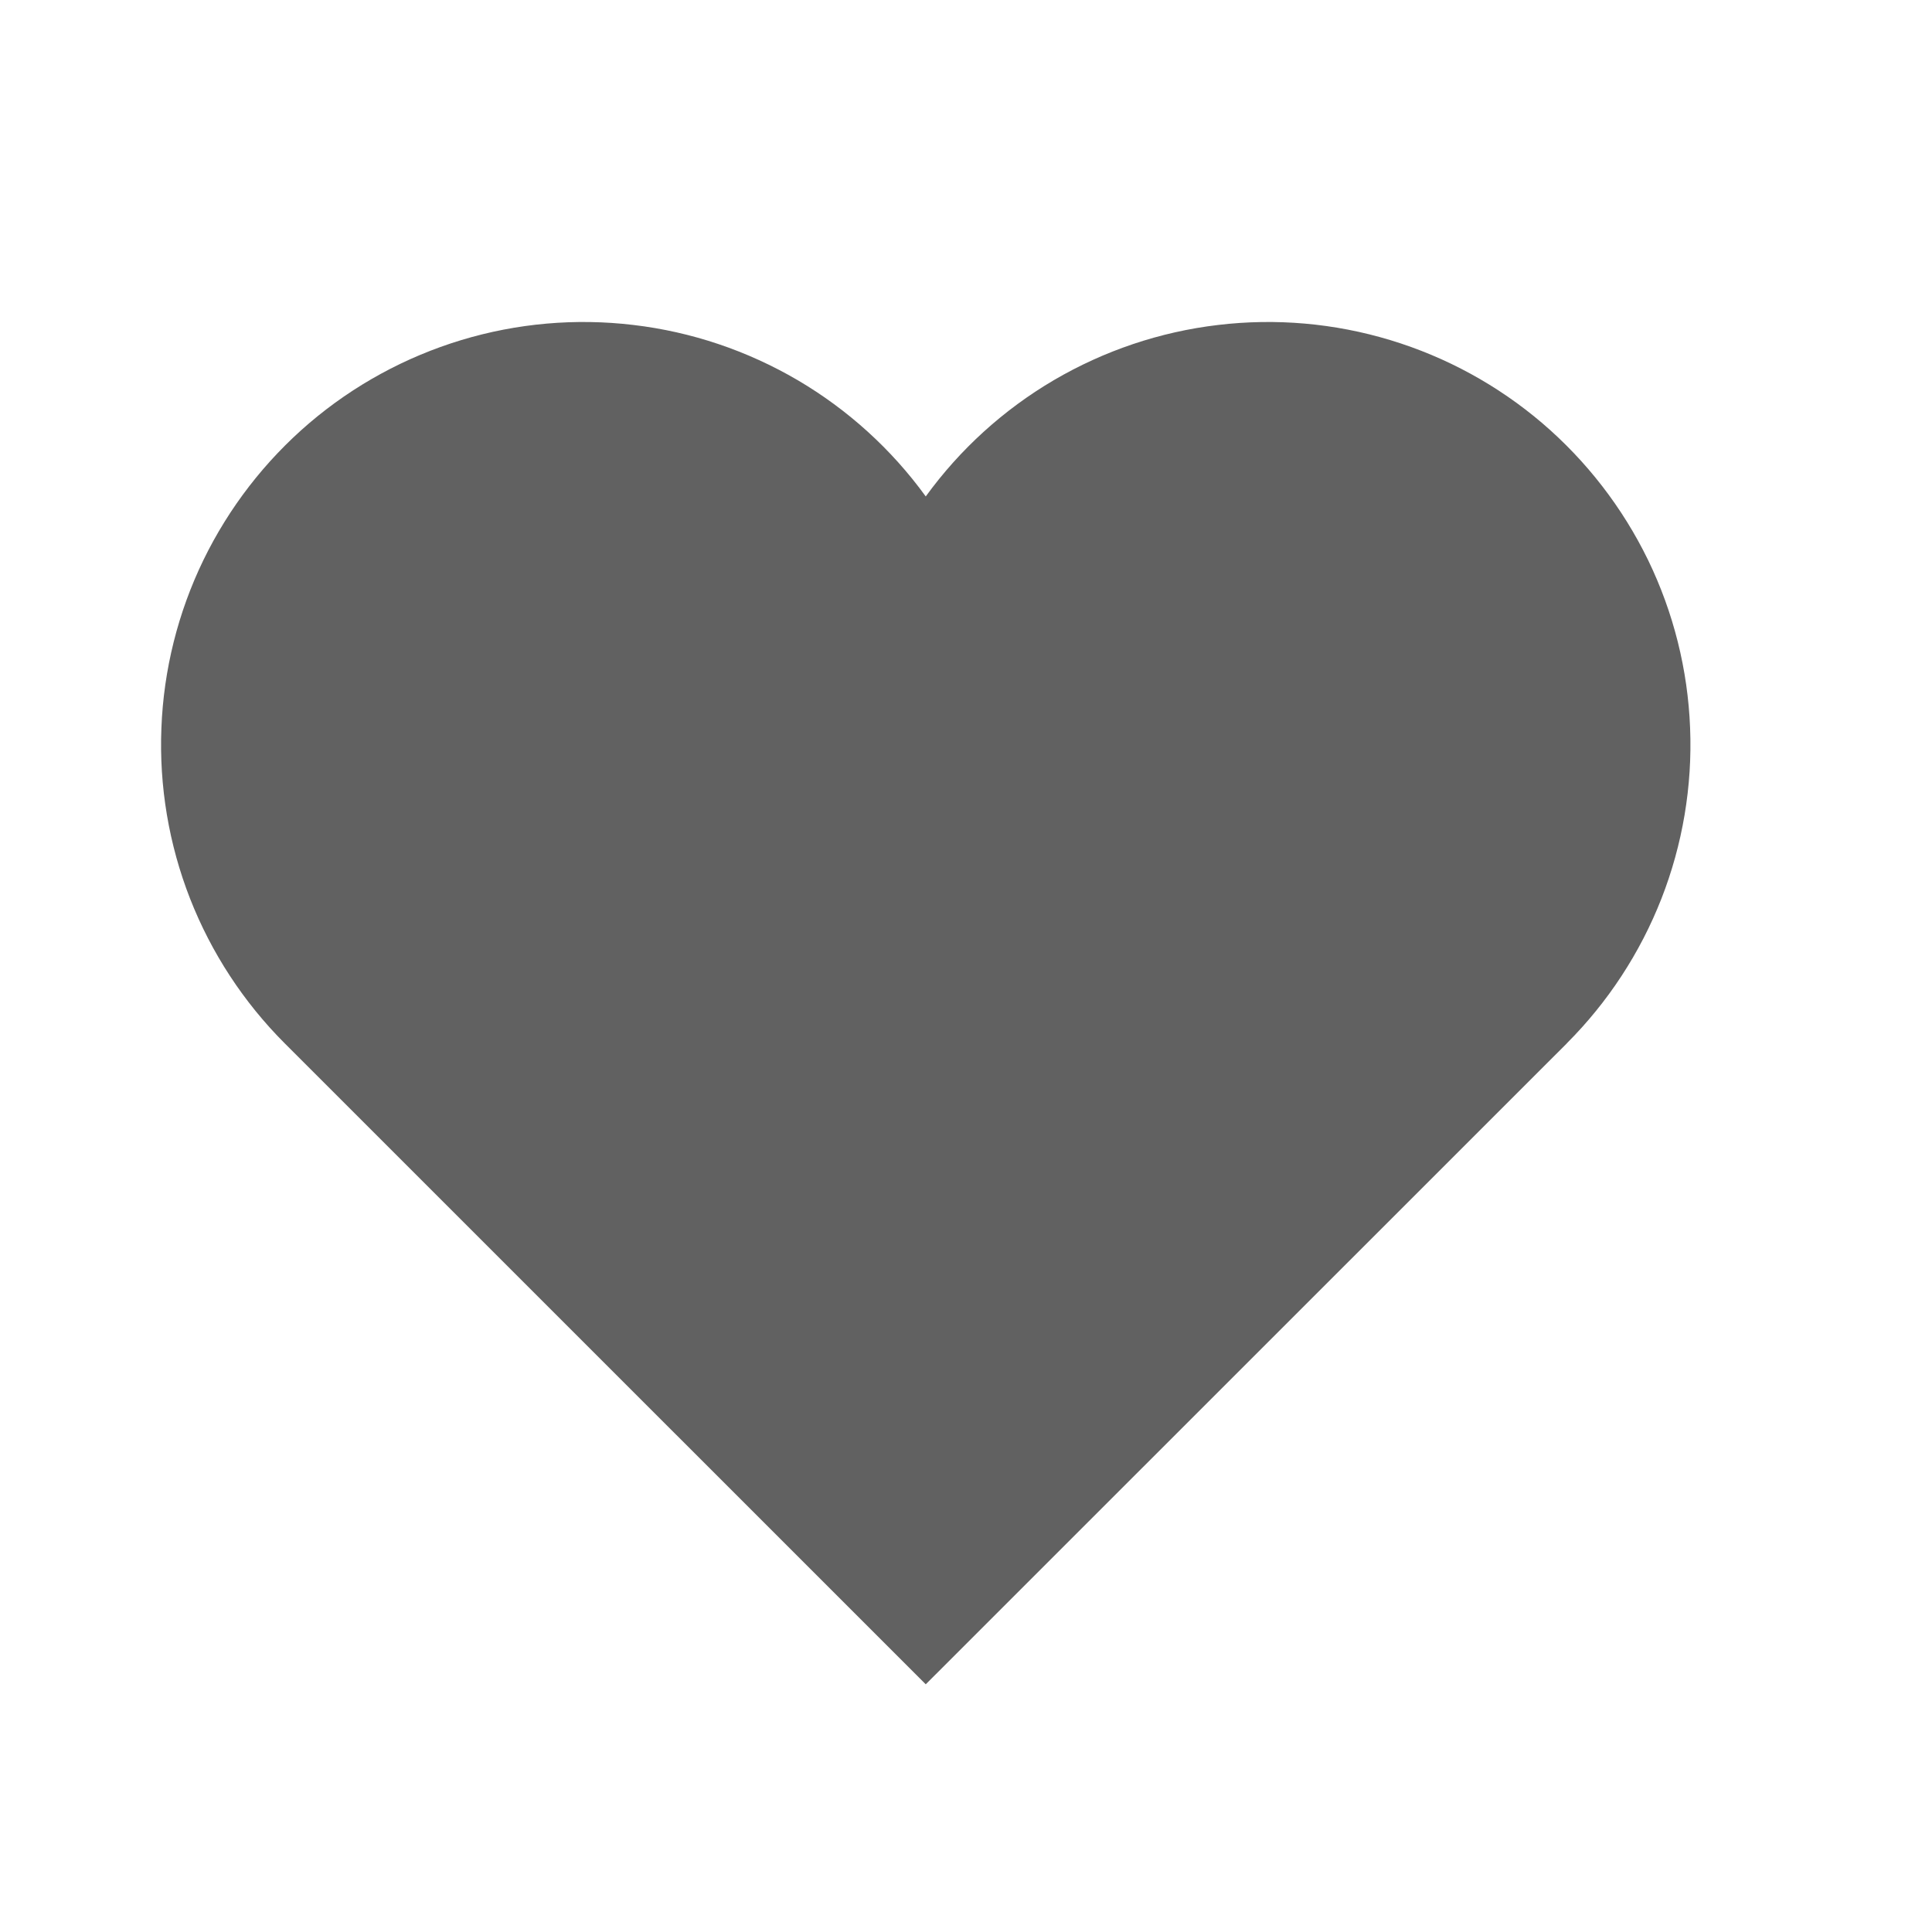
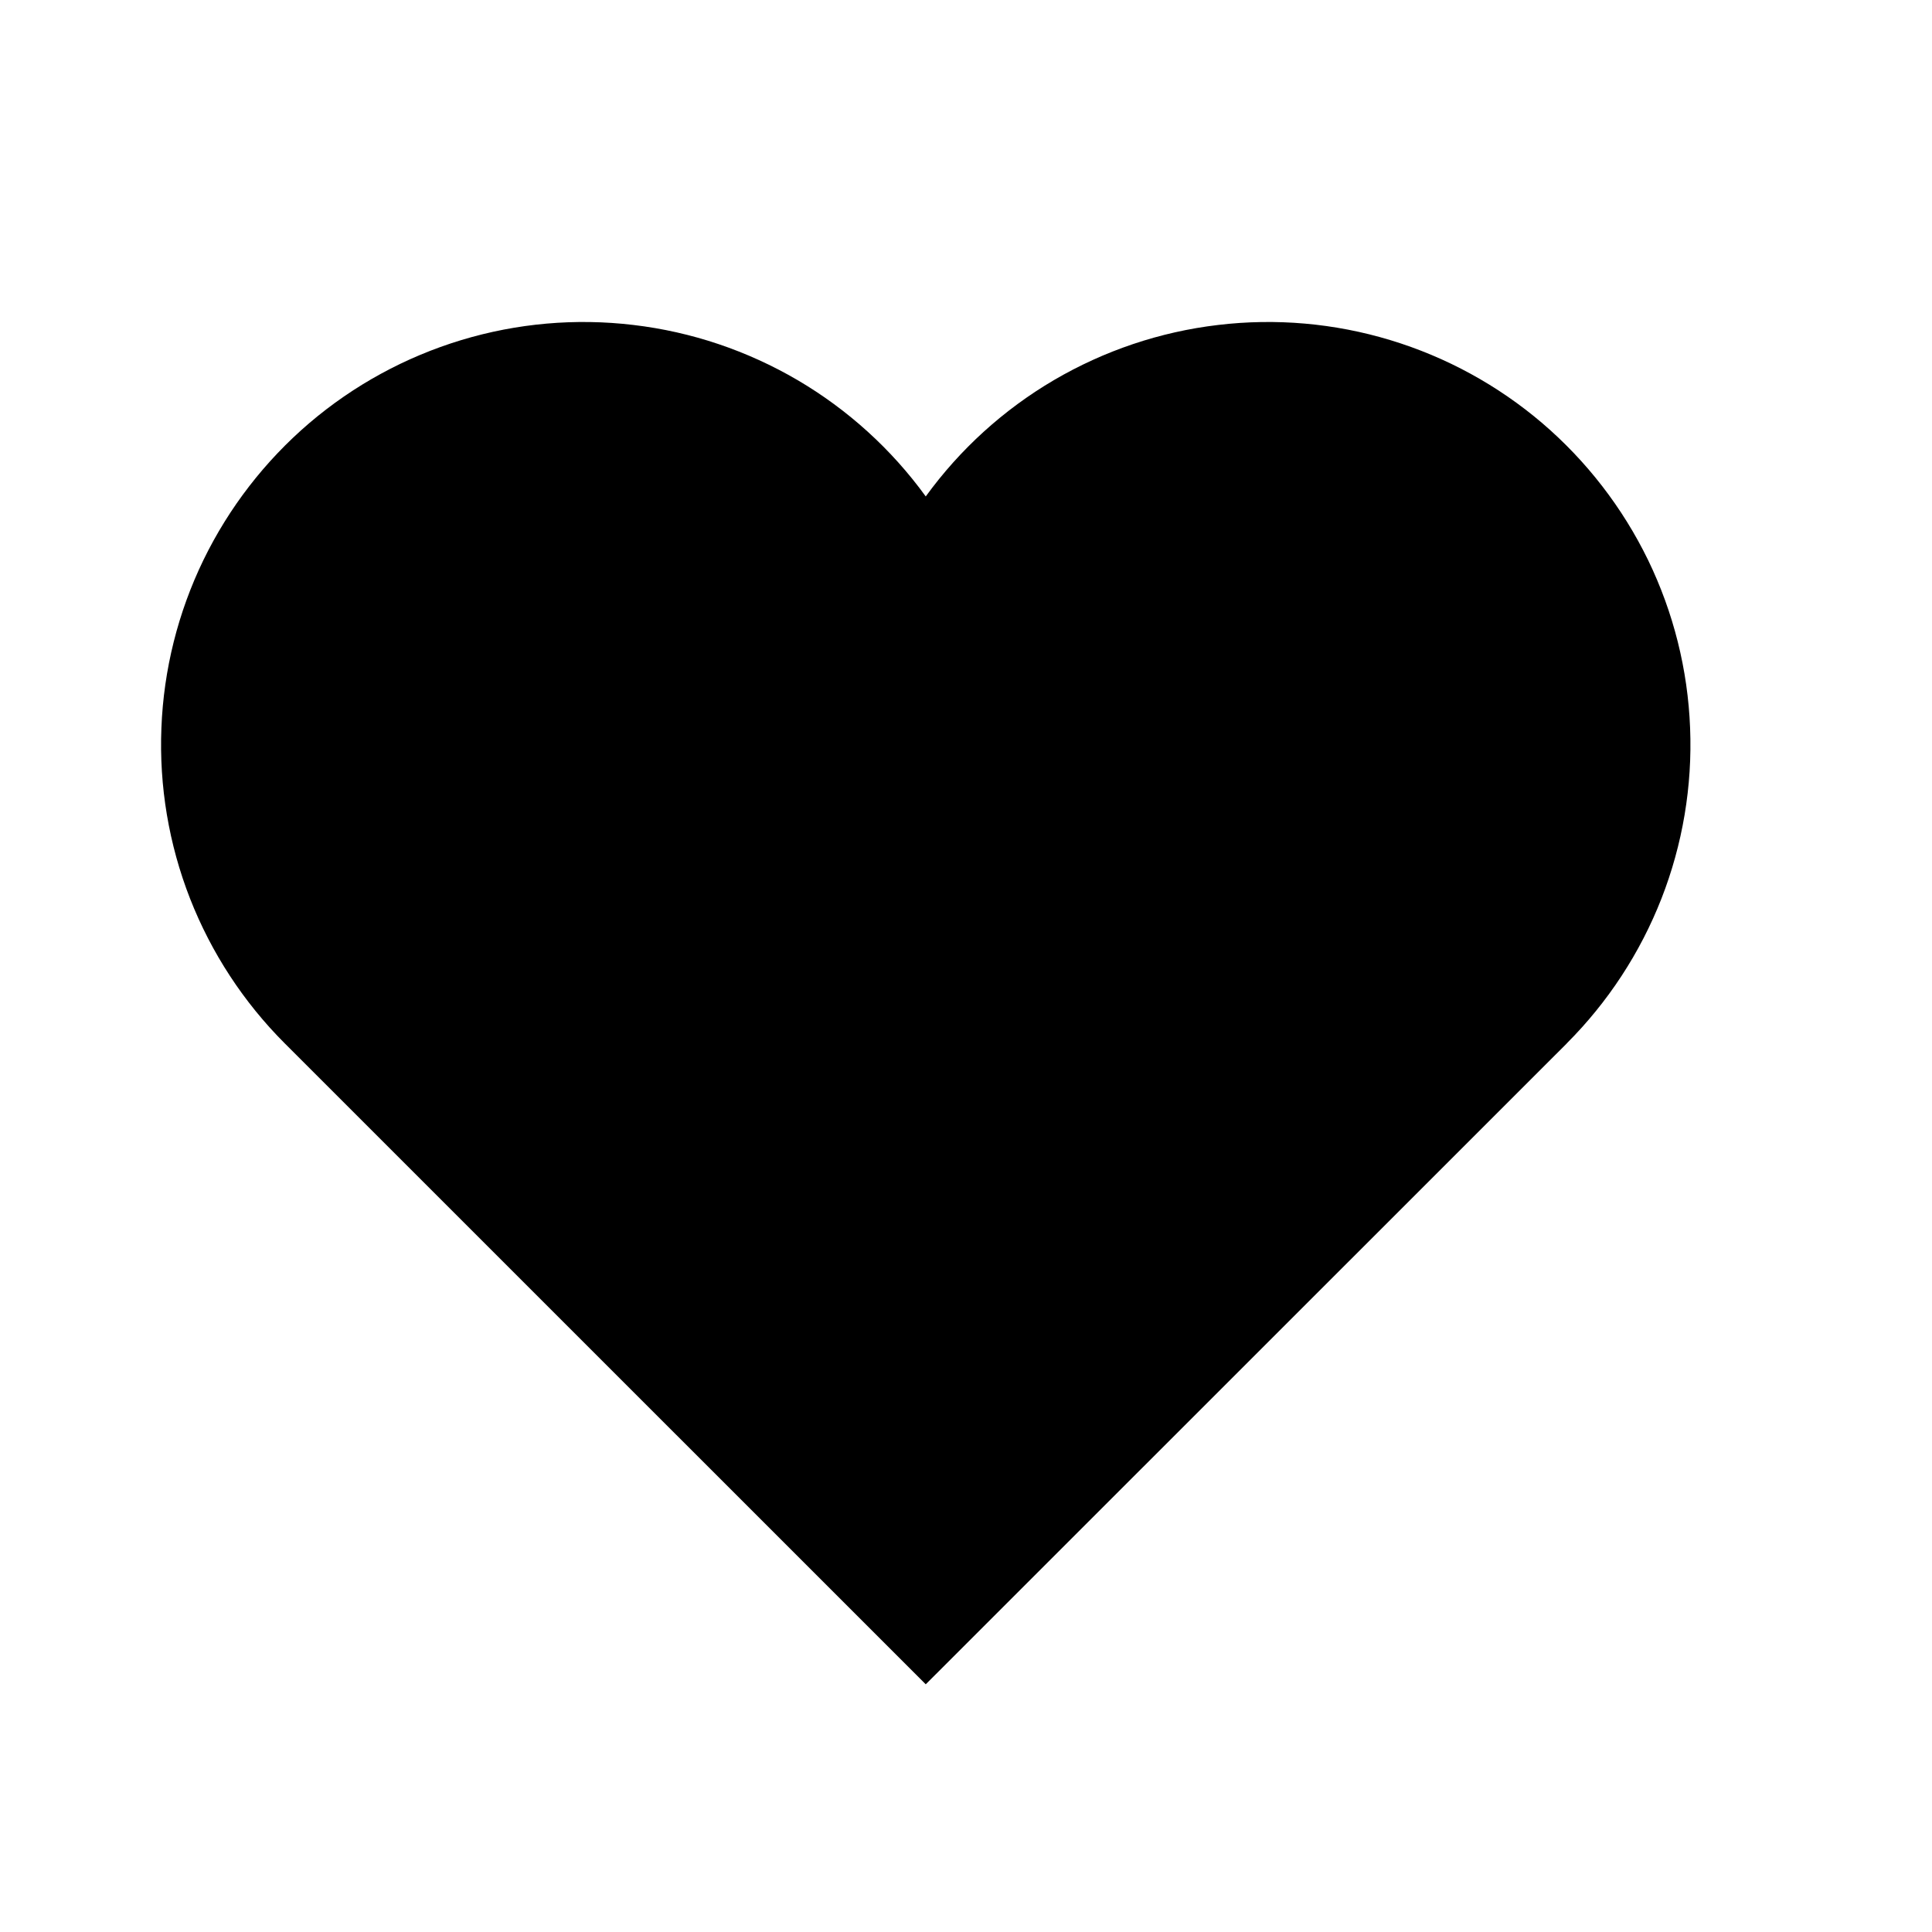
<svg xmlns="http://www.w3.org/2000/svg" width="24" height="24" viewBox="0 0 24 24" fill="none">
-   <path fill-rule="evenodd" clip-rule="evenodd" d="M20.639 11.163C20.375 11.837 19.974 12.45 19.462 12.962V12.963L11.5 20.923L3.538 12.962C3.026 12.45 2.625 11.837 2.361 11.163C2.097 10.488 1.976 9.766 2.005 9.043C2.033 8.319 2.211 7.609 2.527 6.957C2.844 6.306 3.291 5.727 3.842 5.256C4.393 4.786 5.036 4.435 5.729 4.225C6.422 4.015 7.151 3.951 7.87 4.037C8.59 4.122 9.283 4.356 9.908 4.722C10.533 5.089 11.075 5.581 11.5 6.167C11.925 5.581 12.467 5.089 13.092 4.722C13.717 4.356 14.41 4.122 15.13 4.037C15.849 3.951 16.578 4.015 17.271 4.225C17.965 4.435 18.607 4.786 19.158 5.256C19.709 5.727 20.156 6.306 20.473 6.957C20.789 7.609 20.967 8.319 20.995 9.043C21.024 9.766 20.903 10.488 20.639 11.163Z" fill="#616161" />
+   <path fill-rule="evenodd" clip-rule="evenodd" d="M20.639 11.163C20.375 11.837 19.974 12.45 19.462 12.962V12.963L11.5 20.923L3.538 12.962C3.026 12.45 2.625 11.837 2.361 11.163C2.097 10.488 1.976 9.766 2.005 9.043C2.033 8.319 2.211 7.609 2.527 6.957C2.844 6.306 3.291 5.727 3.842 5.256C4.393 4.786 5.036 4.435 5.729 4.225C6.422 4.015 7.151 3.951 7.87 4.037C8.59 4.122 9.283 4.356 9.908 4.722C10.533 5.089 11.075 5.581 11.5 6.167C11.925 5.581 12.467 5.089 13.092 4.722C13.717 4.356 14.41 4.122 15.13 4.037C15.849 3.951 16.578 4.015 17.271 4.225C17.965 4.435 18.607 4.786 19.158 5.256C19.709 5.727 20.156 6.306 20.473 6.957C20.789 7.609 20.967 8.319 20.995 9.043C21.024 9.766 20.903 10.488 20.639 11.163Z" fill="black" />
</svg>
